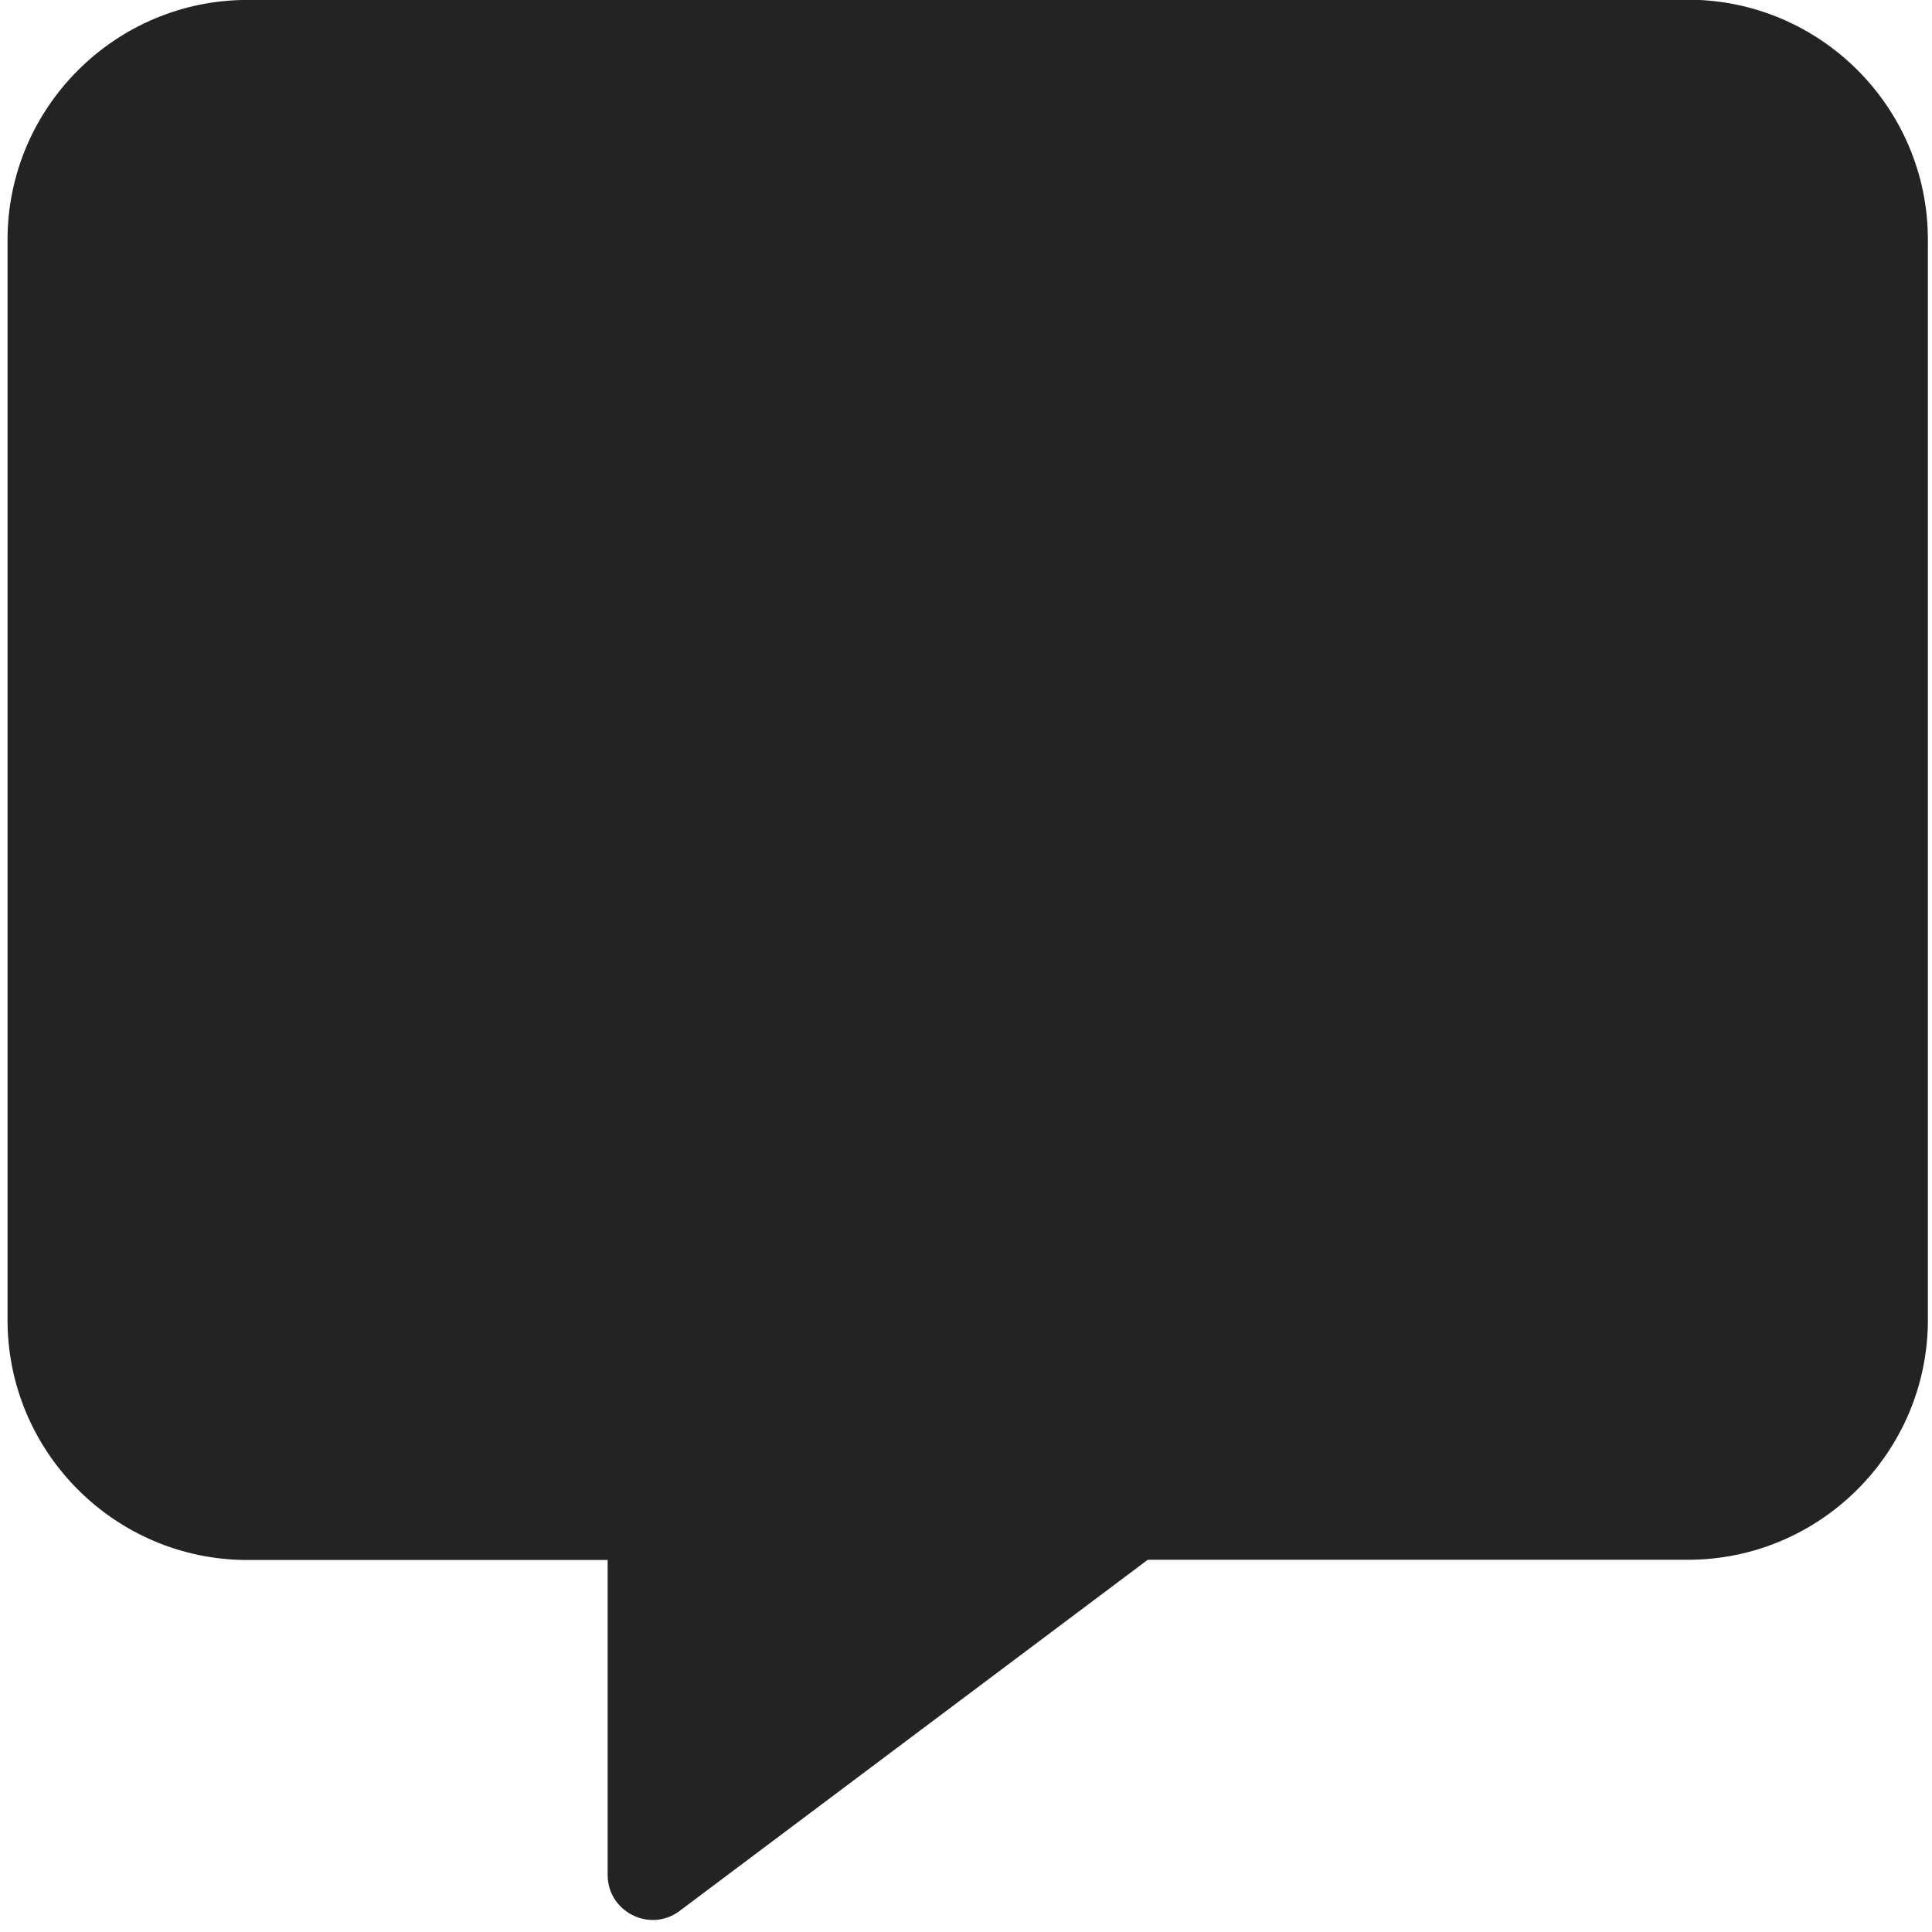
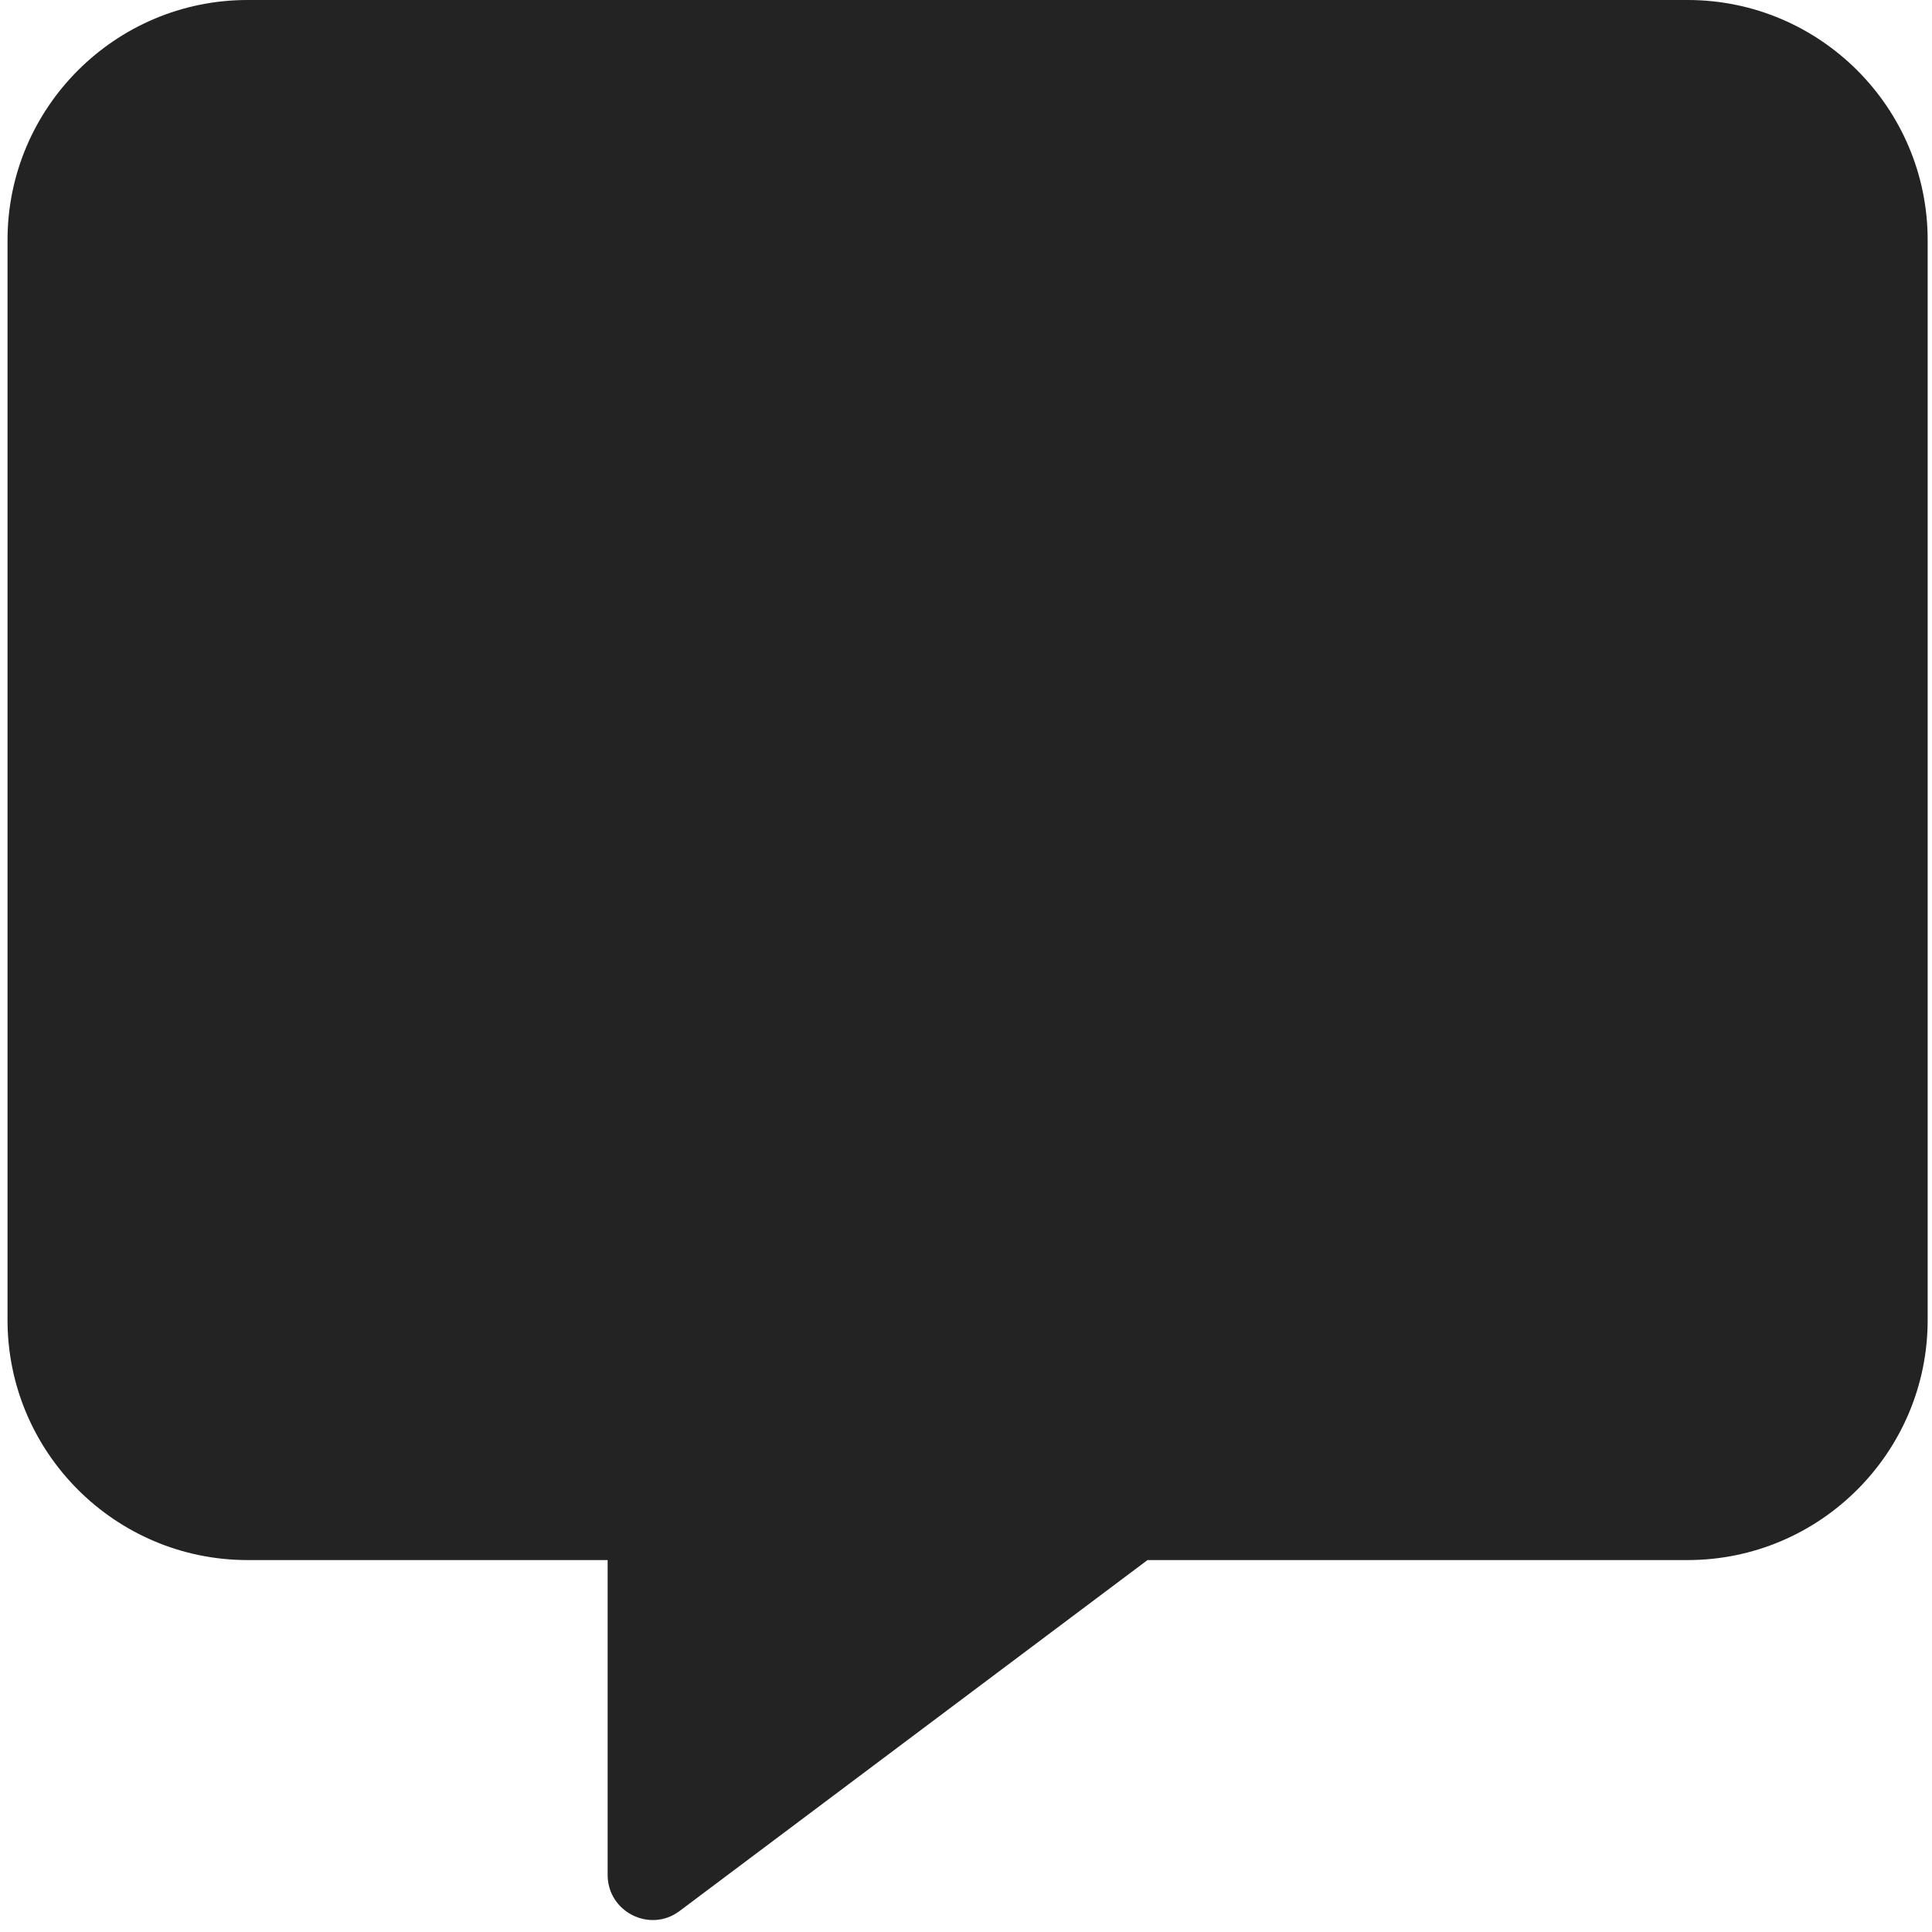
<svg xmlns="http://www.w3.org/2000/svg" width="32" height="32" viewBox="0 0 8.467 8.467" version="1.1" id="svg8">
  <defs id="defs2" />
-   <g id="layer1" transform="translate(0,-288.5333)">
-     <path id="path1110" d="M 7.396,288.533 H 1.085 c -0.58,0 -1.052,0.472 -1.052,1.052 v 4.733 c 0,0.58 0.472,1.052 1.052,1.052 h 1.578 v 1.38 c 0,0.161 0.184,0.255 0.314,0.159 l 2.053,-1.54 h 2.367 c 0.58,0 1.052,-0.472 1.052,-1.052 v -4.733 c 0,-0.58 -0.472,-1.052 -1.052,-1.052 z" style="stroke-width:0.016;fill:#232323;fill-opacity:1" />
-   </g>
+   <path id="path1110" d="M 7.396,0 H 1.085 C 0.505,0 0.033,0.472 0.033,1.052 v 4.733 c 0,0.58 0.472,1.052 1.052,1.052 h 1.578 v 1.38 c 0,0.161 0.184,0.255 0.314,0.159 L 5.029,6.837 h 2.367 c 0.58,0 1.052,-0.472 1.052,-1.052 V 1.052 C 8.448,0.472 7.976,0 7.396,0 Z" style="fill:#232323;fill-opacity:1;stroke-width:0.016" />
</svg>
